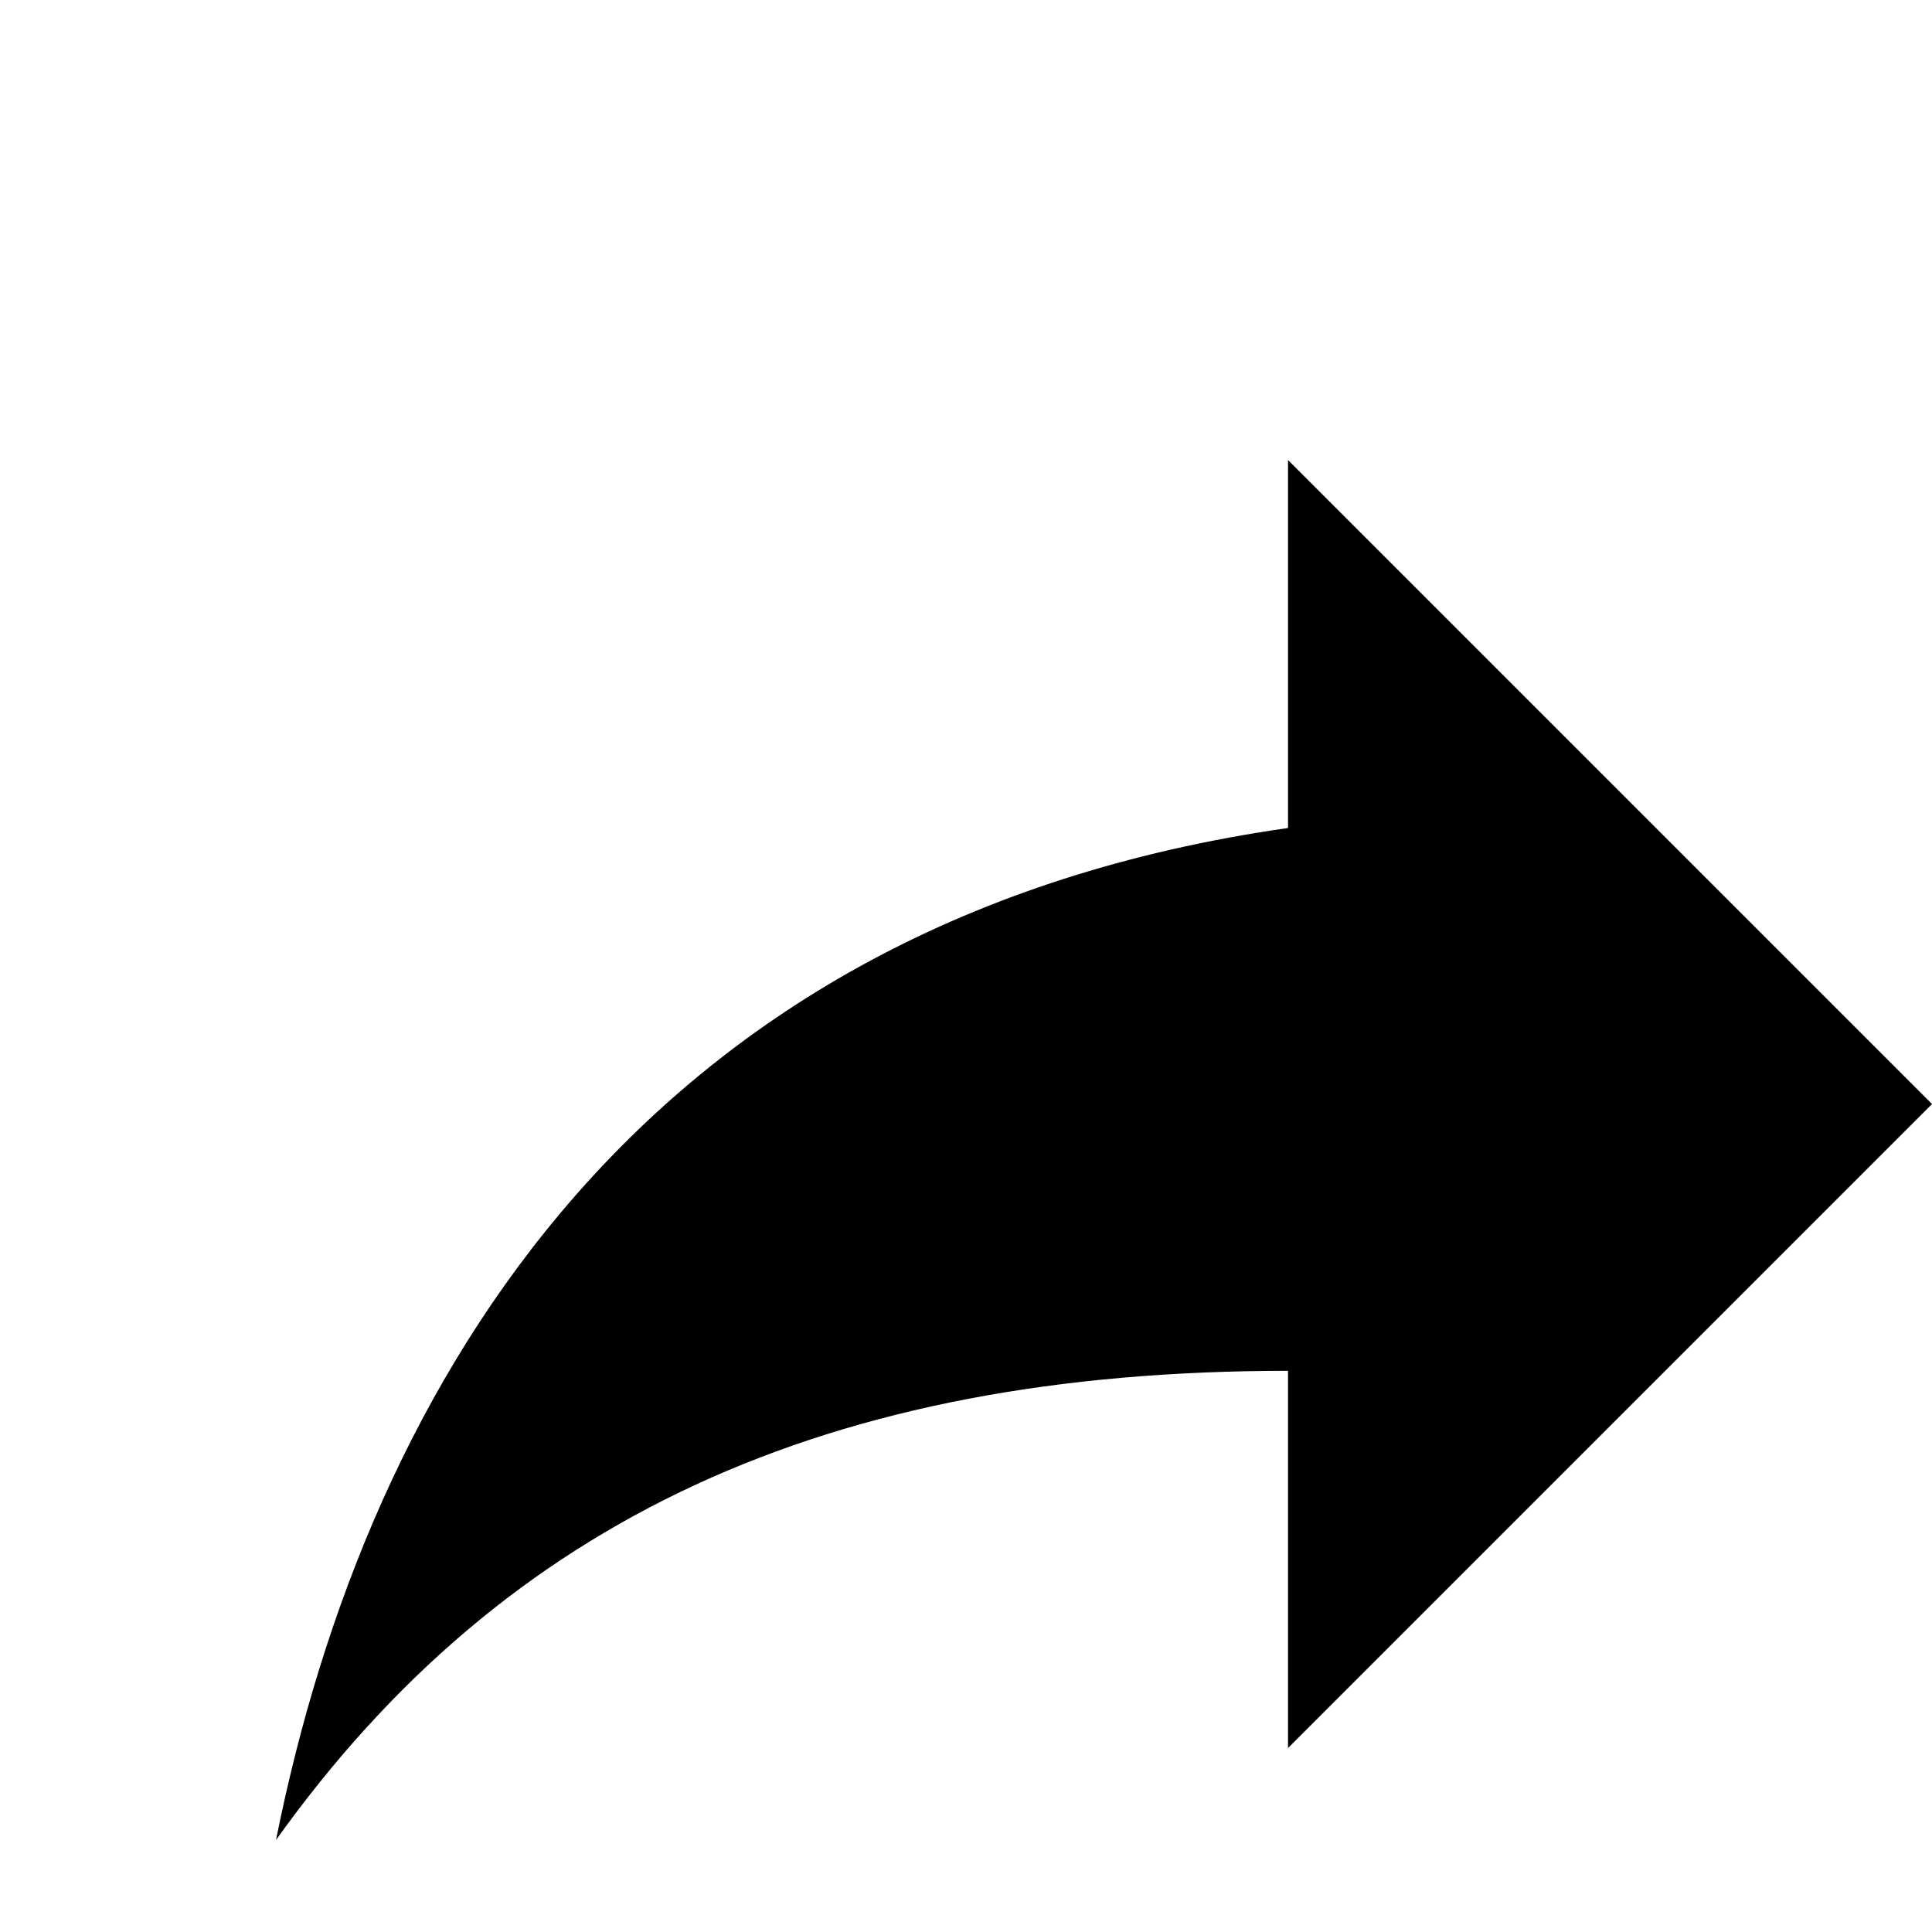
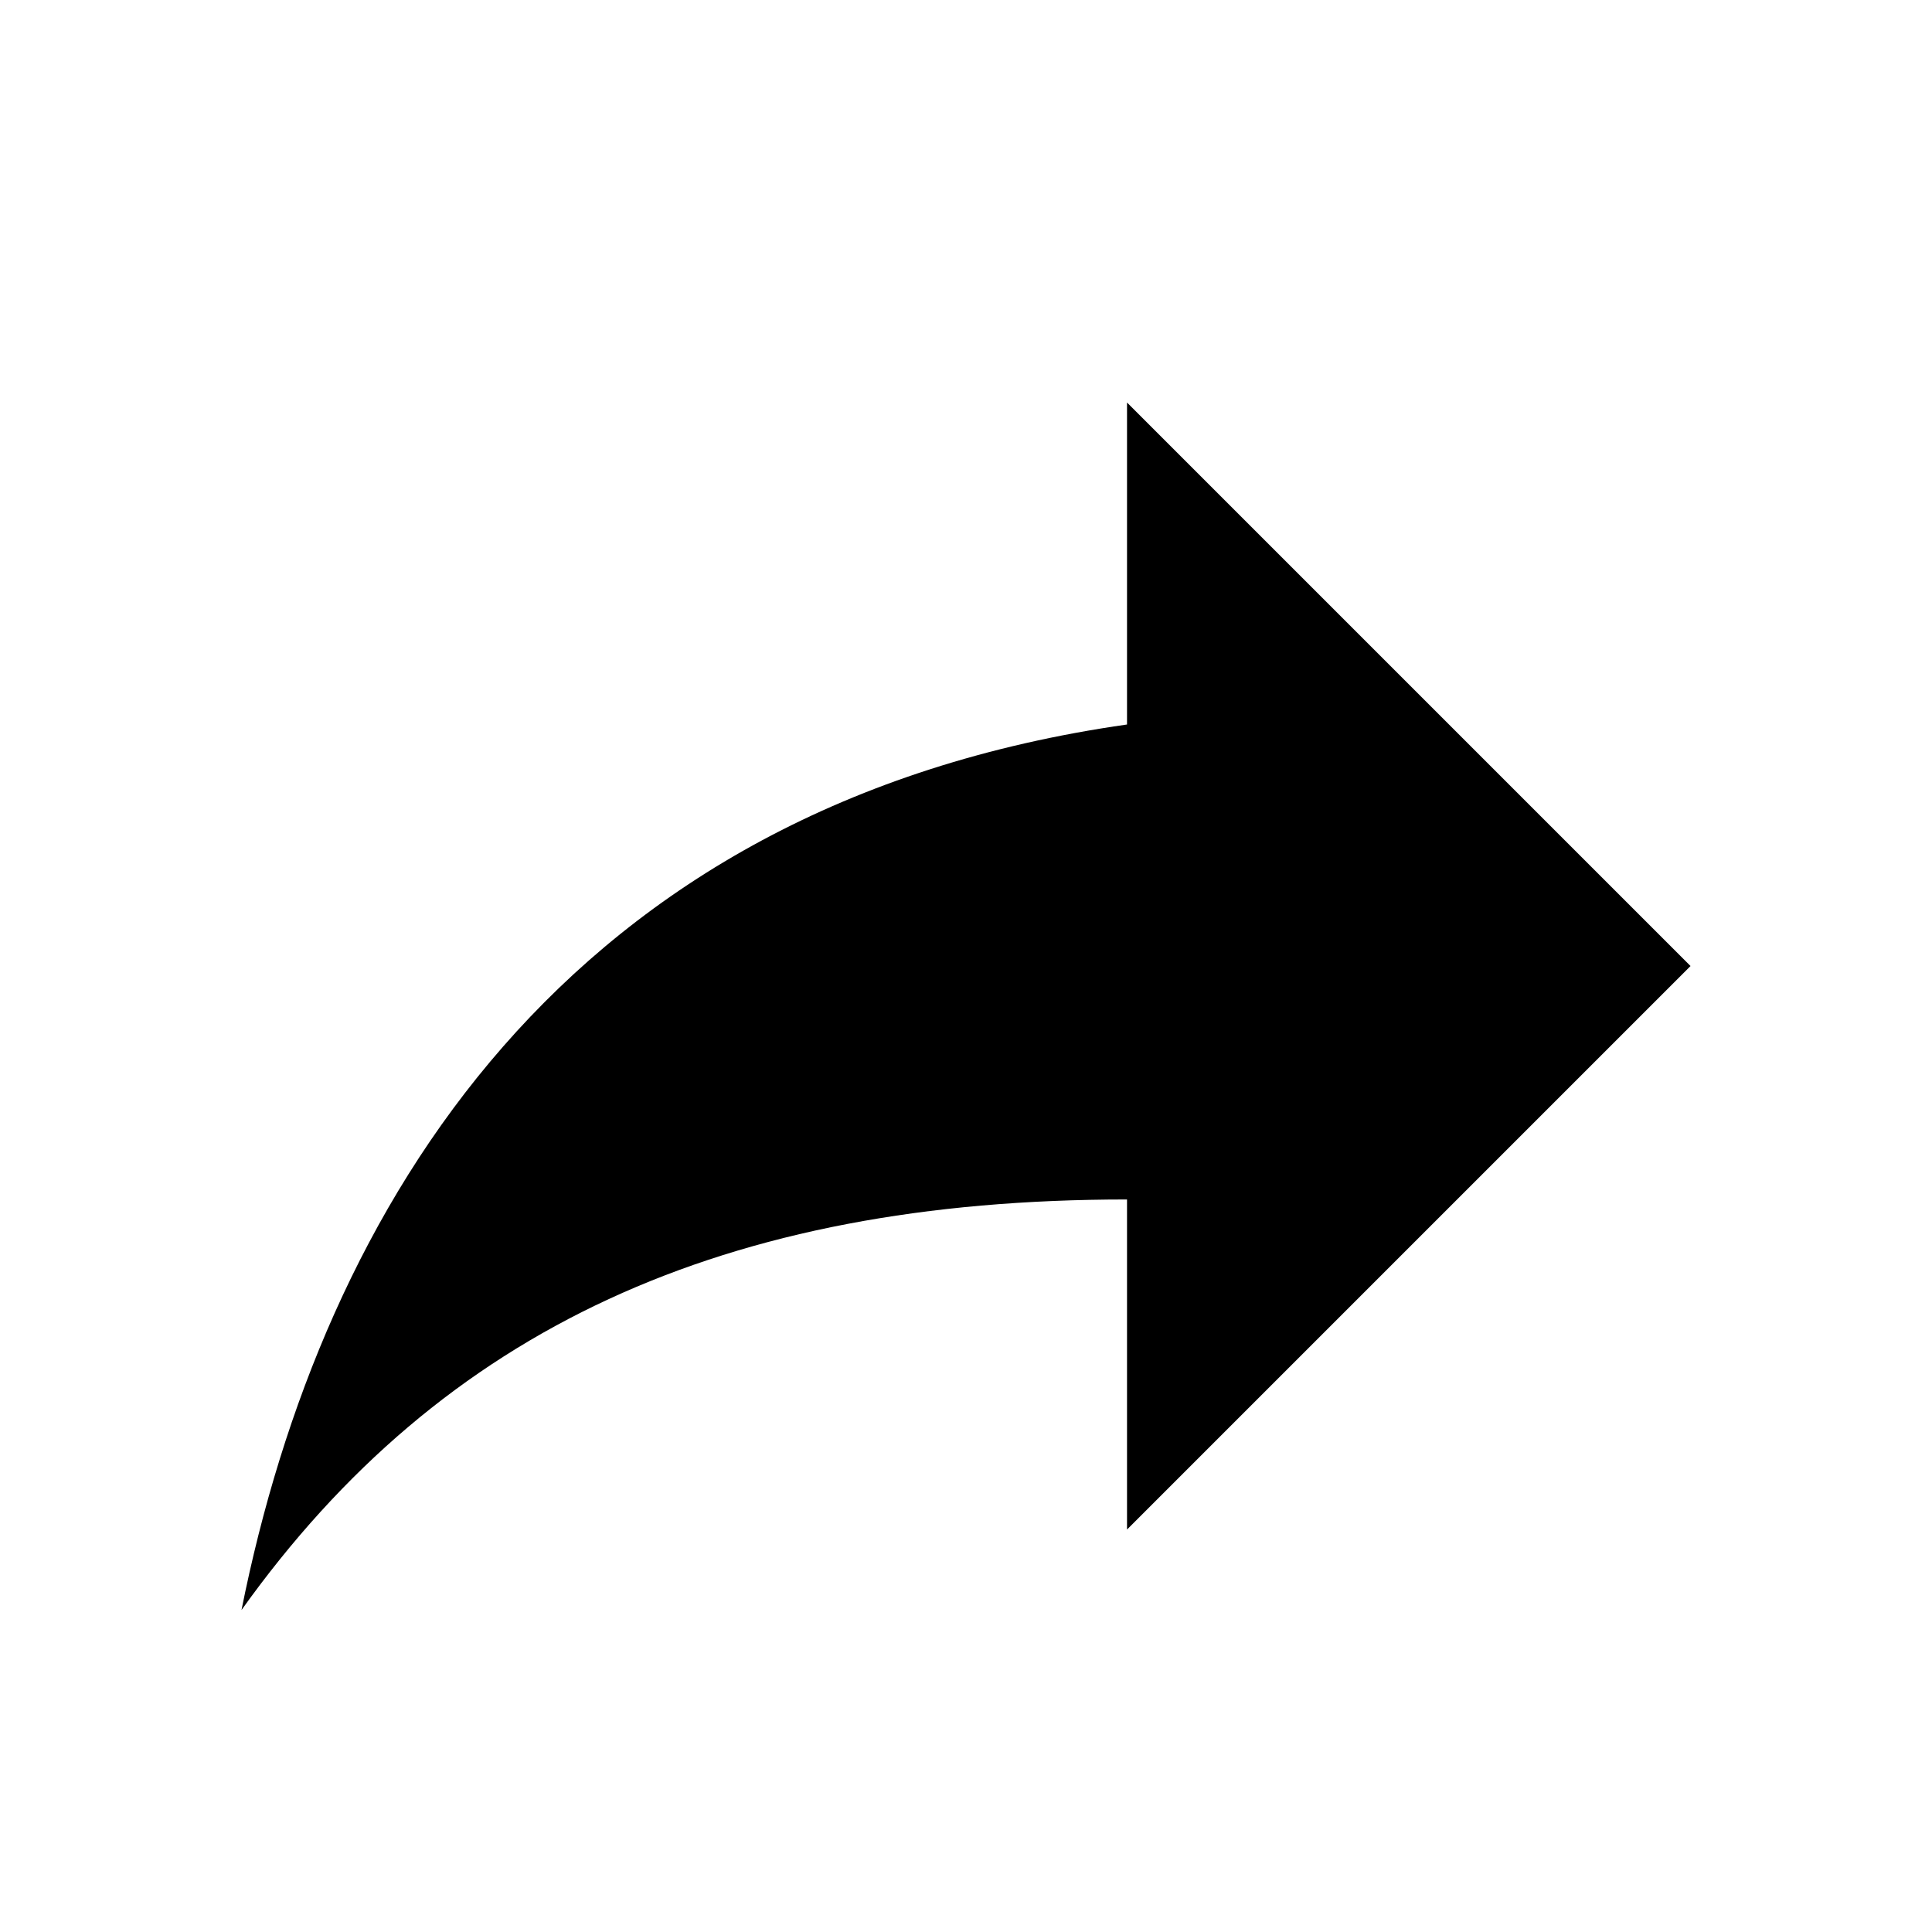
- <svg xmlns="http://www.w3.org/2000/svg" height="18px" viewBox="0 0 28 28" width="18px" fill="#000000">
+ <svg xmlns="http://www.w3.org/2000/svg" height="18px" viewBox="0 0 32 32" width="18px" fill="#000000">
  <path d="M28 16l-9.333-9.333v5.333c-9.333 1.333-13.333 8-14.667 14.667 3.333-4.667 8-6.8 14.667-6.8v5.467l9.333-9.333z" />
</svg>
